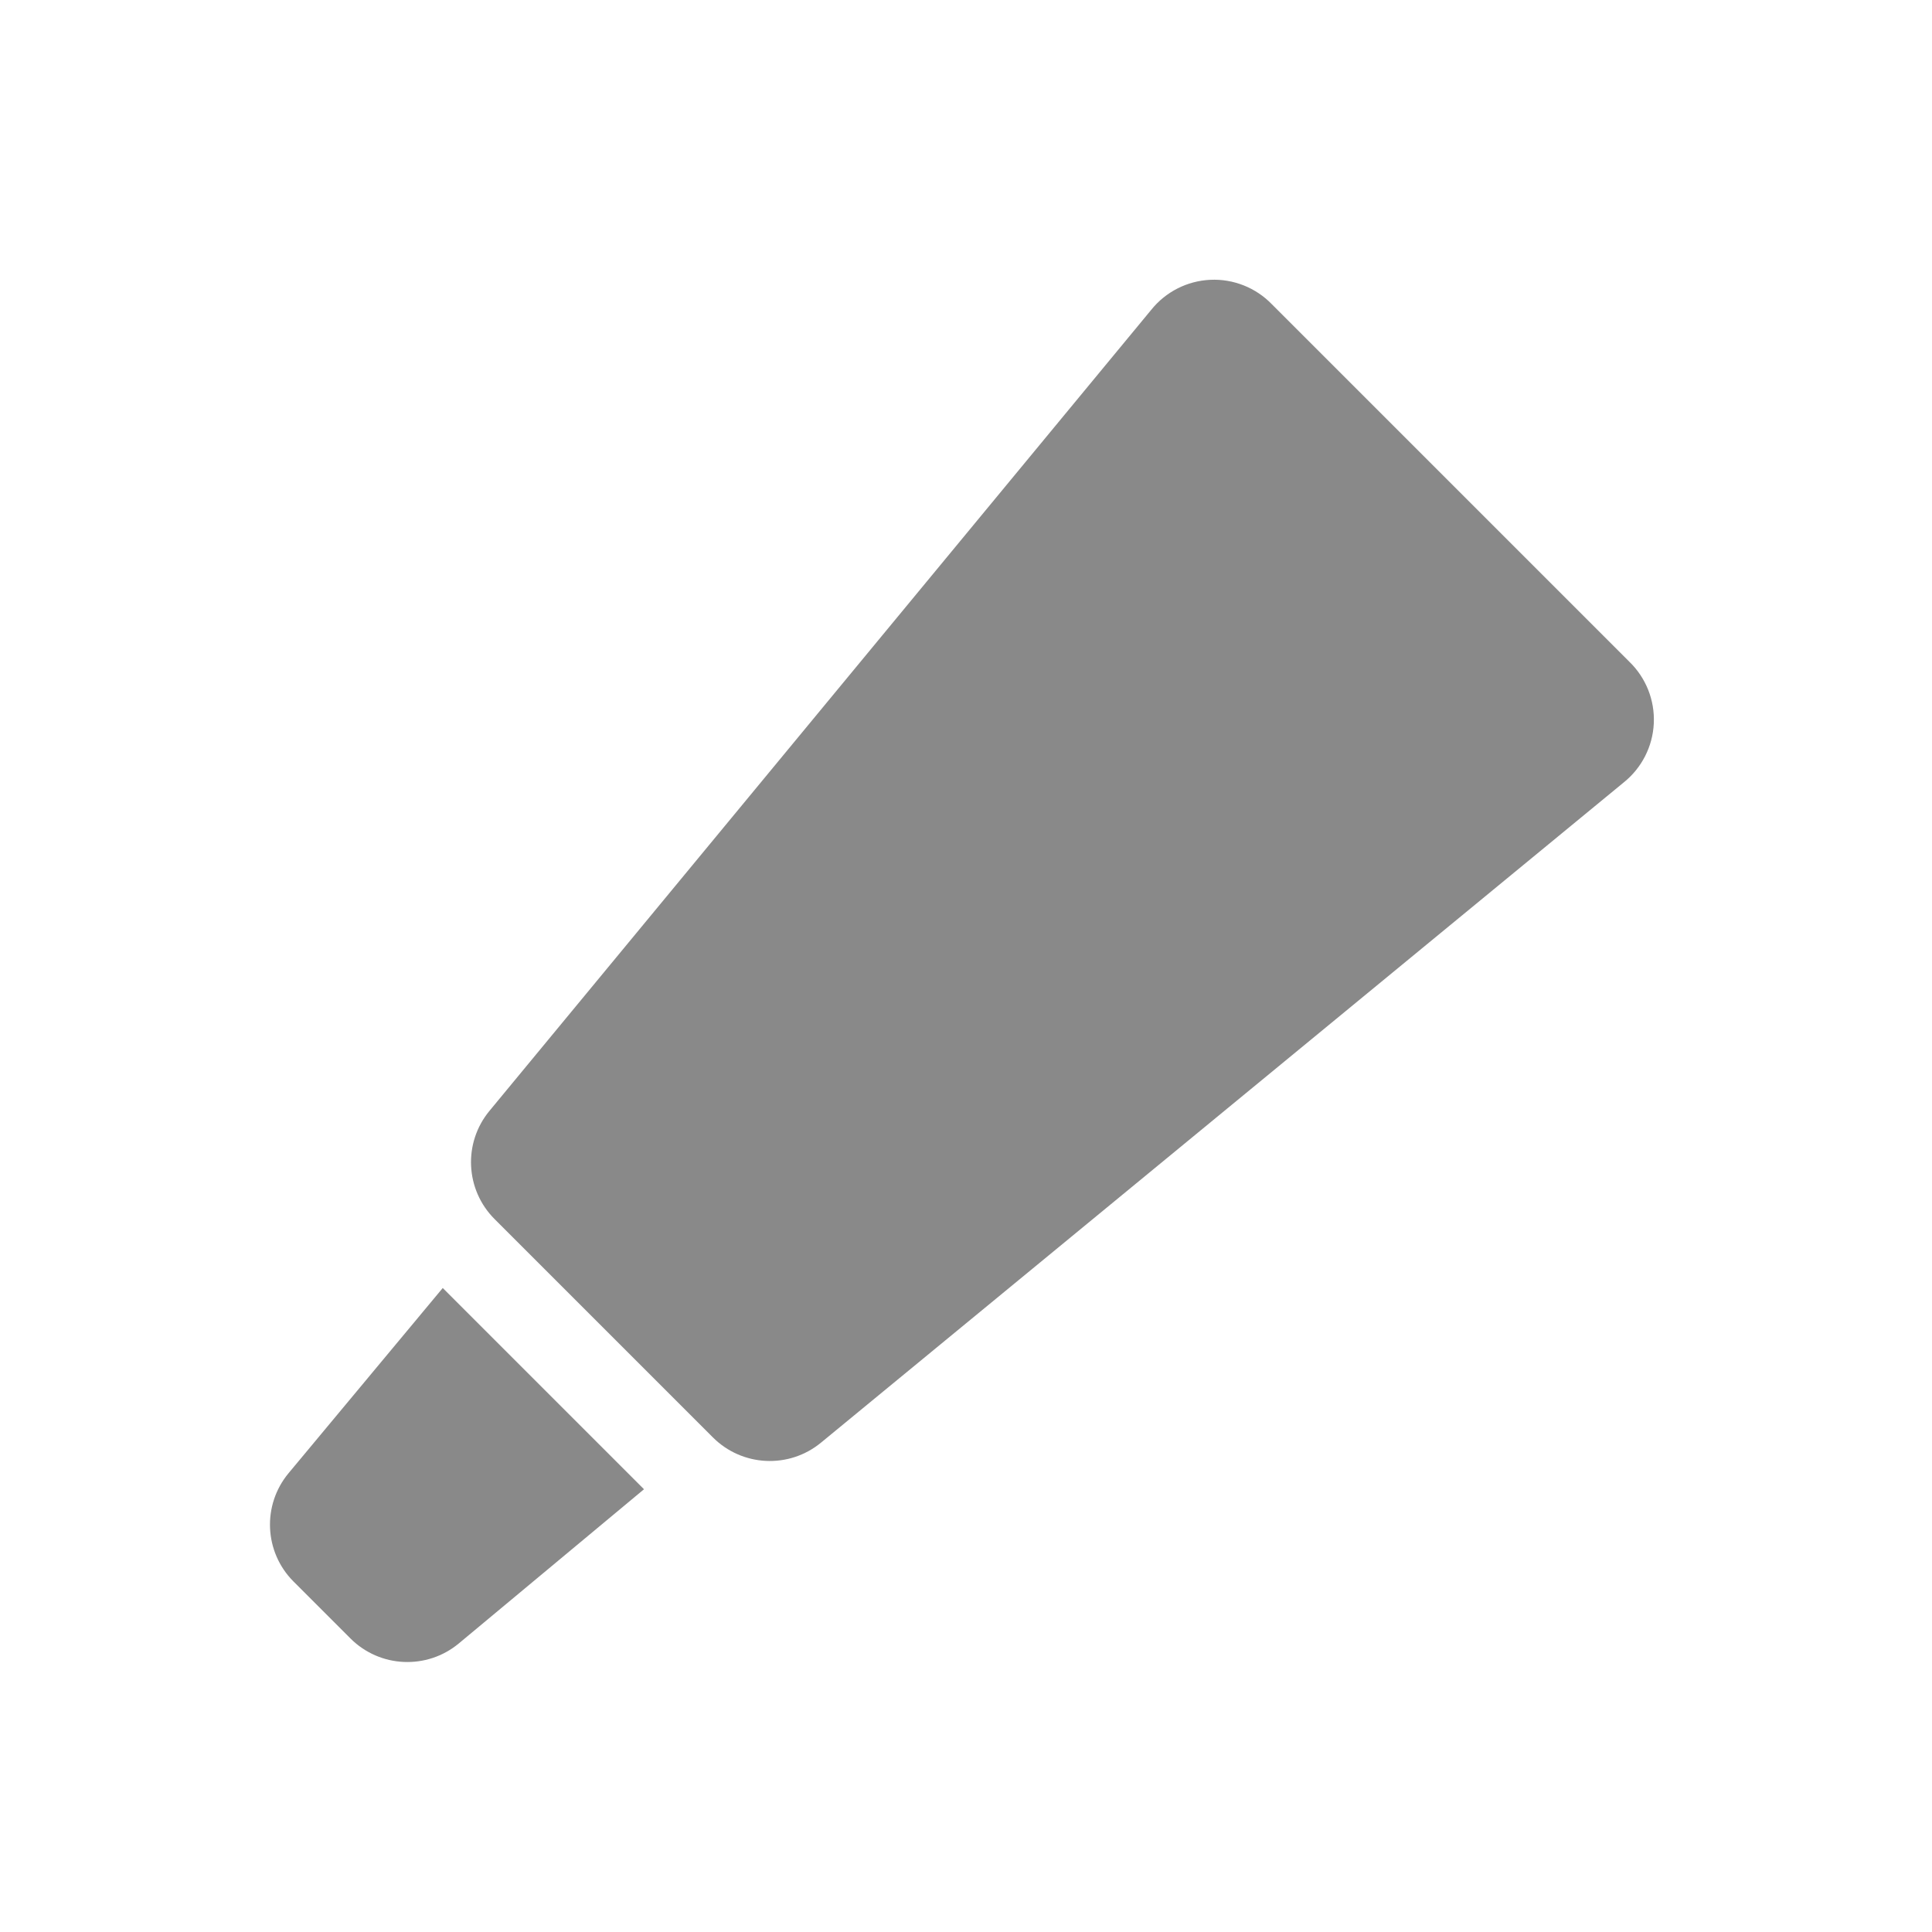
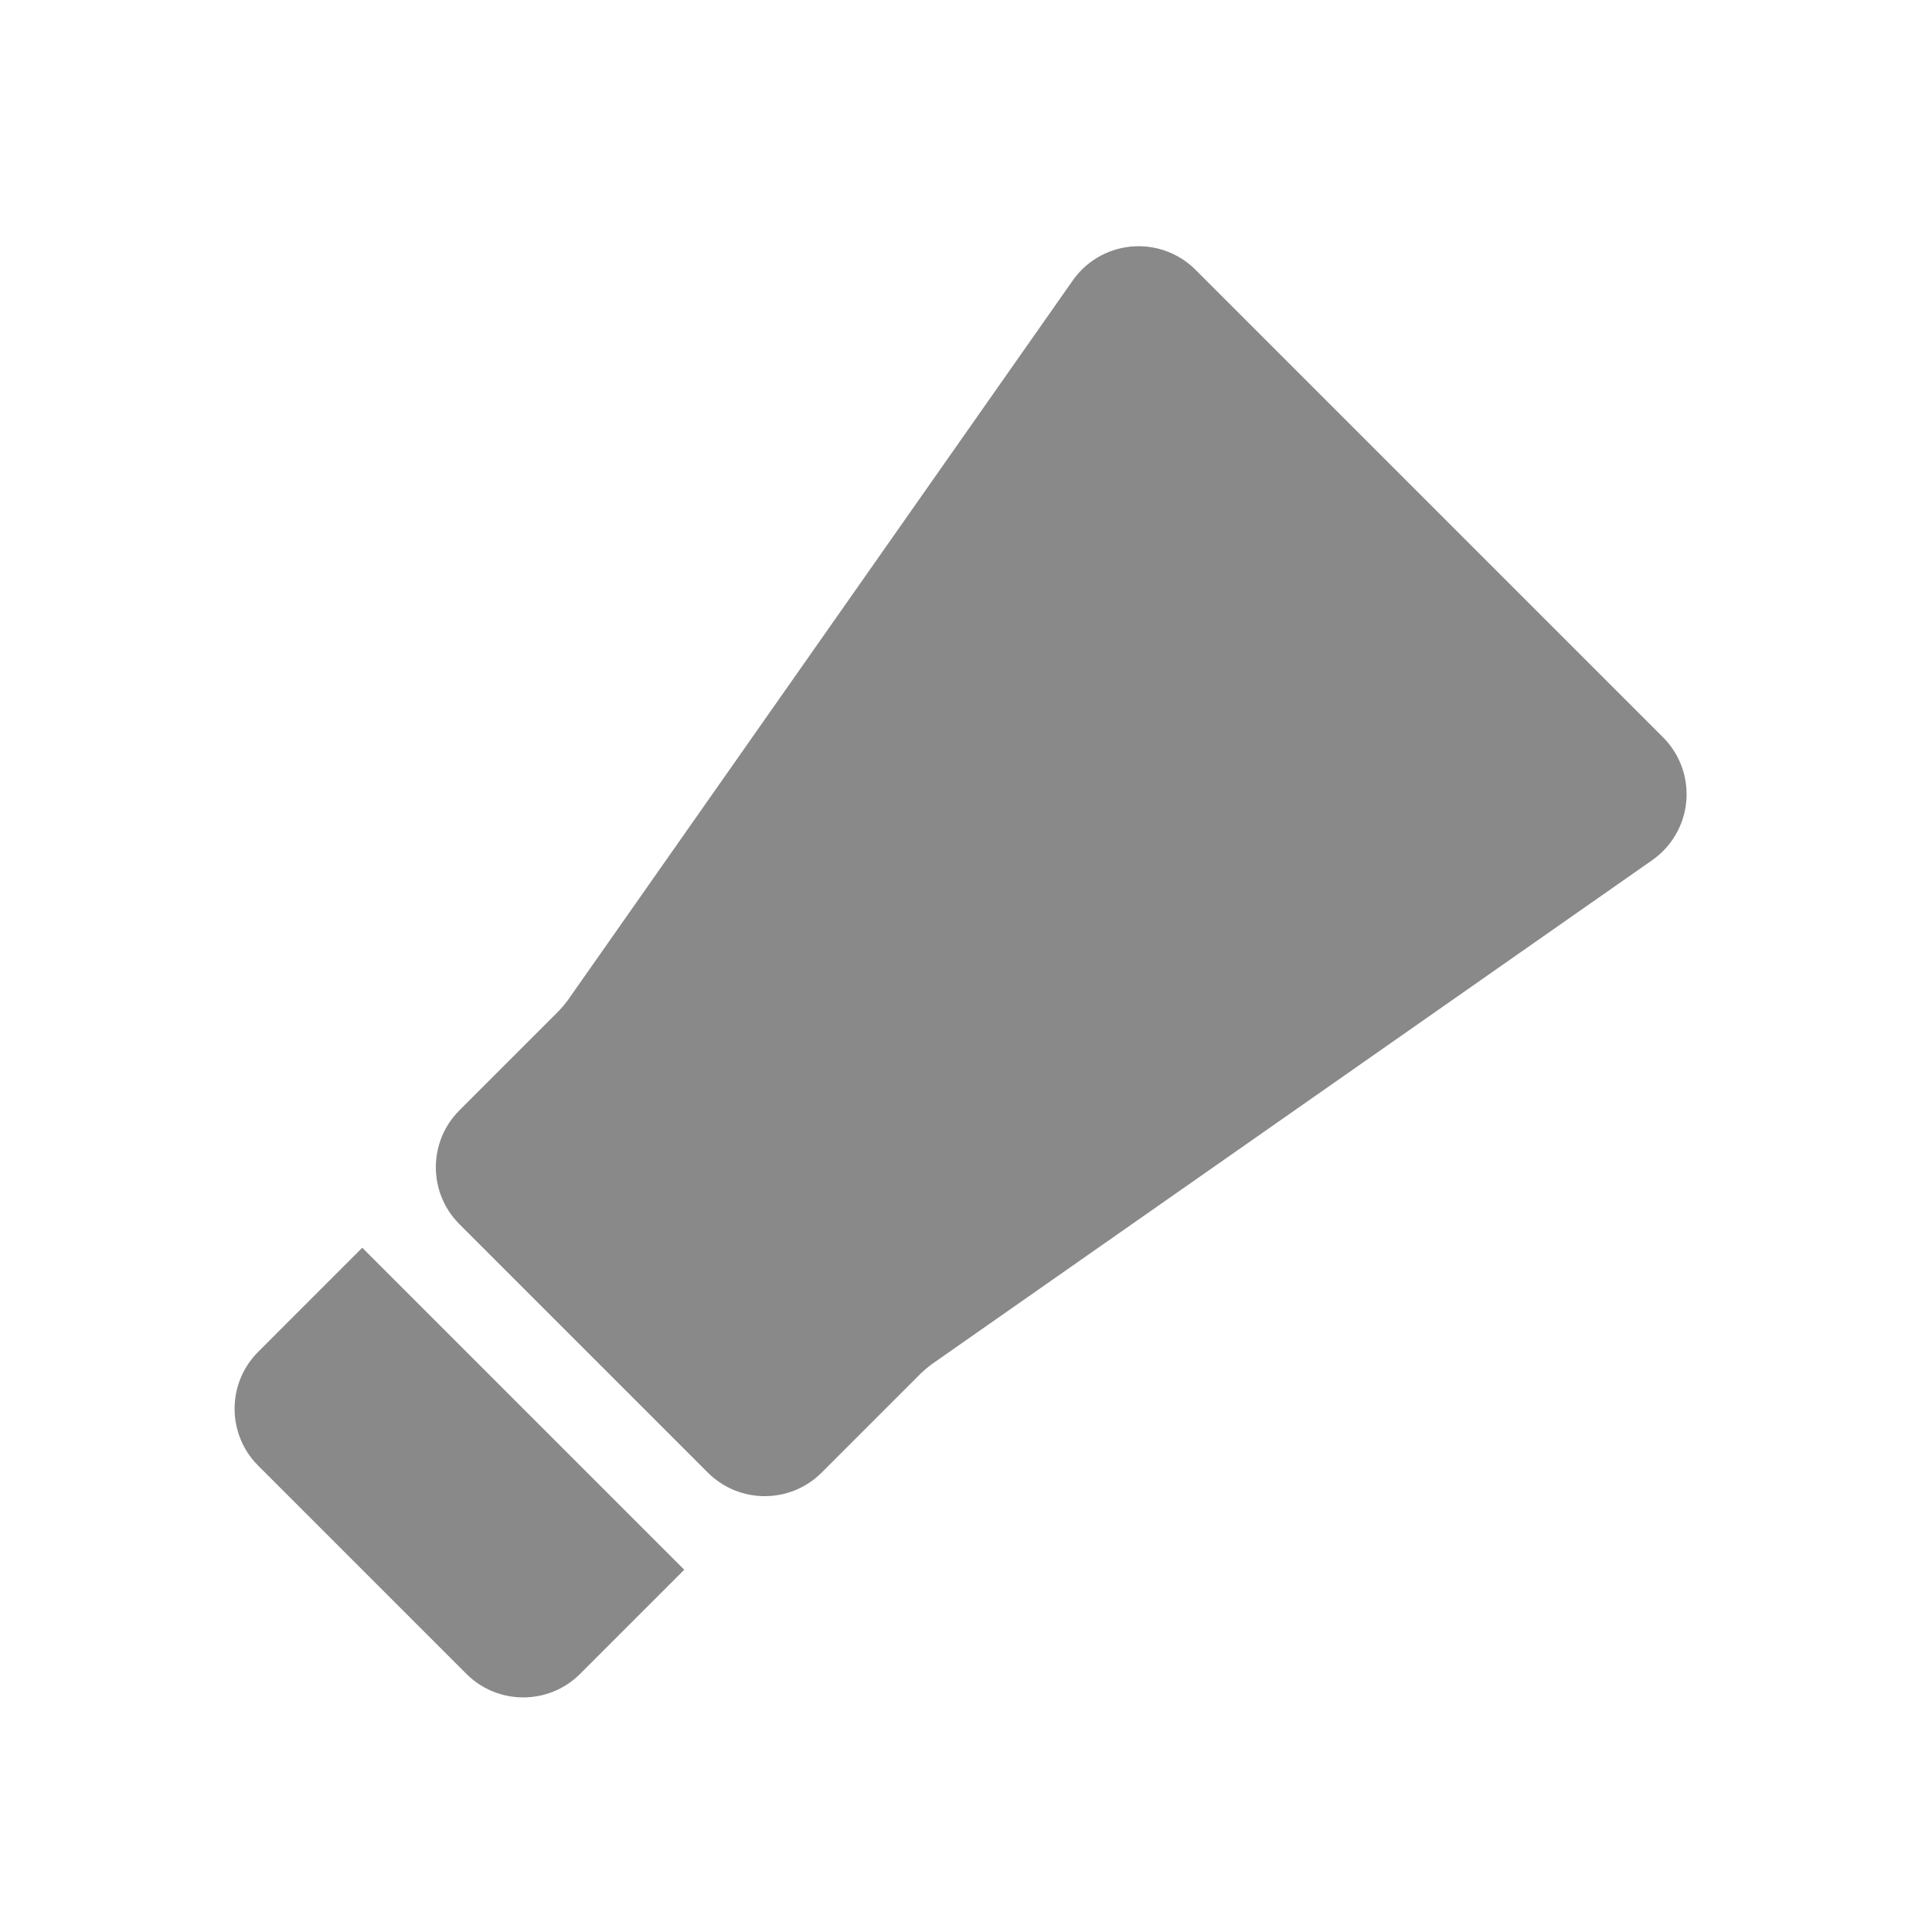
<svg xmlns="http://www.w3.org/2000/svg" id="レイヤー_1" data-name="レイヤー 1" viewBox="0 0 48 48">
  <defs>
    <style>.cls-1{fill:#898989;}</style>
  </defs>
-   <path class="cls-1" d="M17.71,35.71l-5.42-5.42a2,2,0,0,1-.13-2.69L28.6,7.7a2,2,0,0,1,3-.14l8.88,8.88a2,2,0,0,1-.14,3L20.4,35.84A2,2,0,0,1,17.71,35.71Z" />
-   <path class="cls-1" d="M8.71,40.71,7.29,39.29a2,2,0,0,1-.12-2.69L11,32l5,5-4.6,3.83A2,2,0,0,1,8.71,40.71Z" />
+   <path class="cls-1" d="M11.59,41.59,6.41,36.41a2,2,0,0,1,0-2.82L9,31l8,8-2.59,2.59A2,2,0,0,1,11.59,41.59Z" />
+   <path class="cls-1" d="M26.63,7,14.1,24.86a2.75,2.75,0,0,1-.22.26l-2.47,2.47a2,2,0,0,0,0,2.82l6.18,6.18a2,2,0,0,0,2.82,0l2.47-2.47a2.75,2.75,0,0,1,.26-.22L41.05,21.37a2,2,0,0,0,.26-3.06L29.69,6.69A2,2,0,0,0,26.63,7Z" />
</svg>
